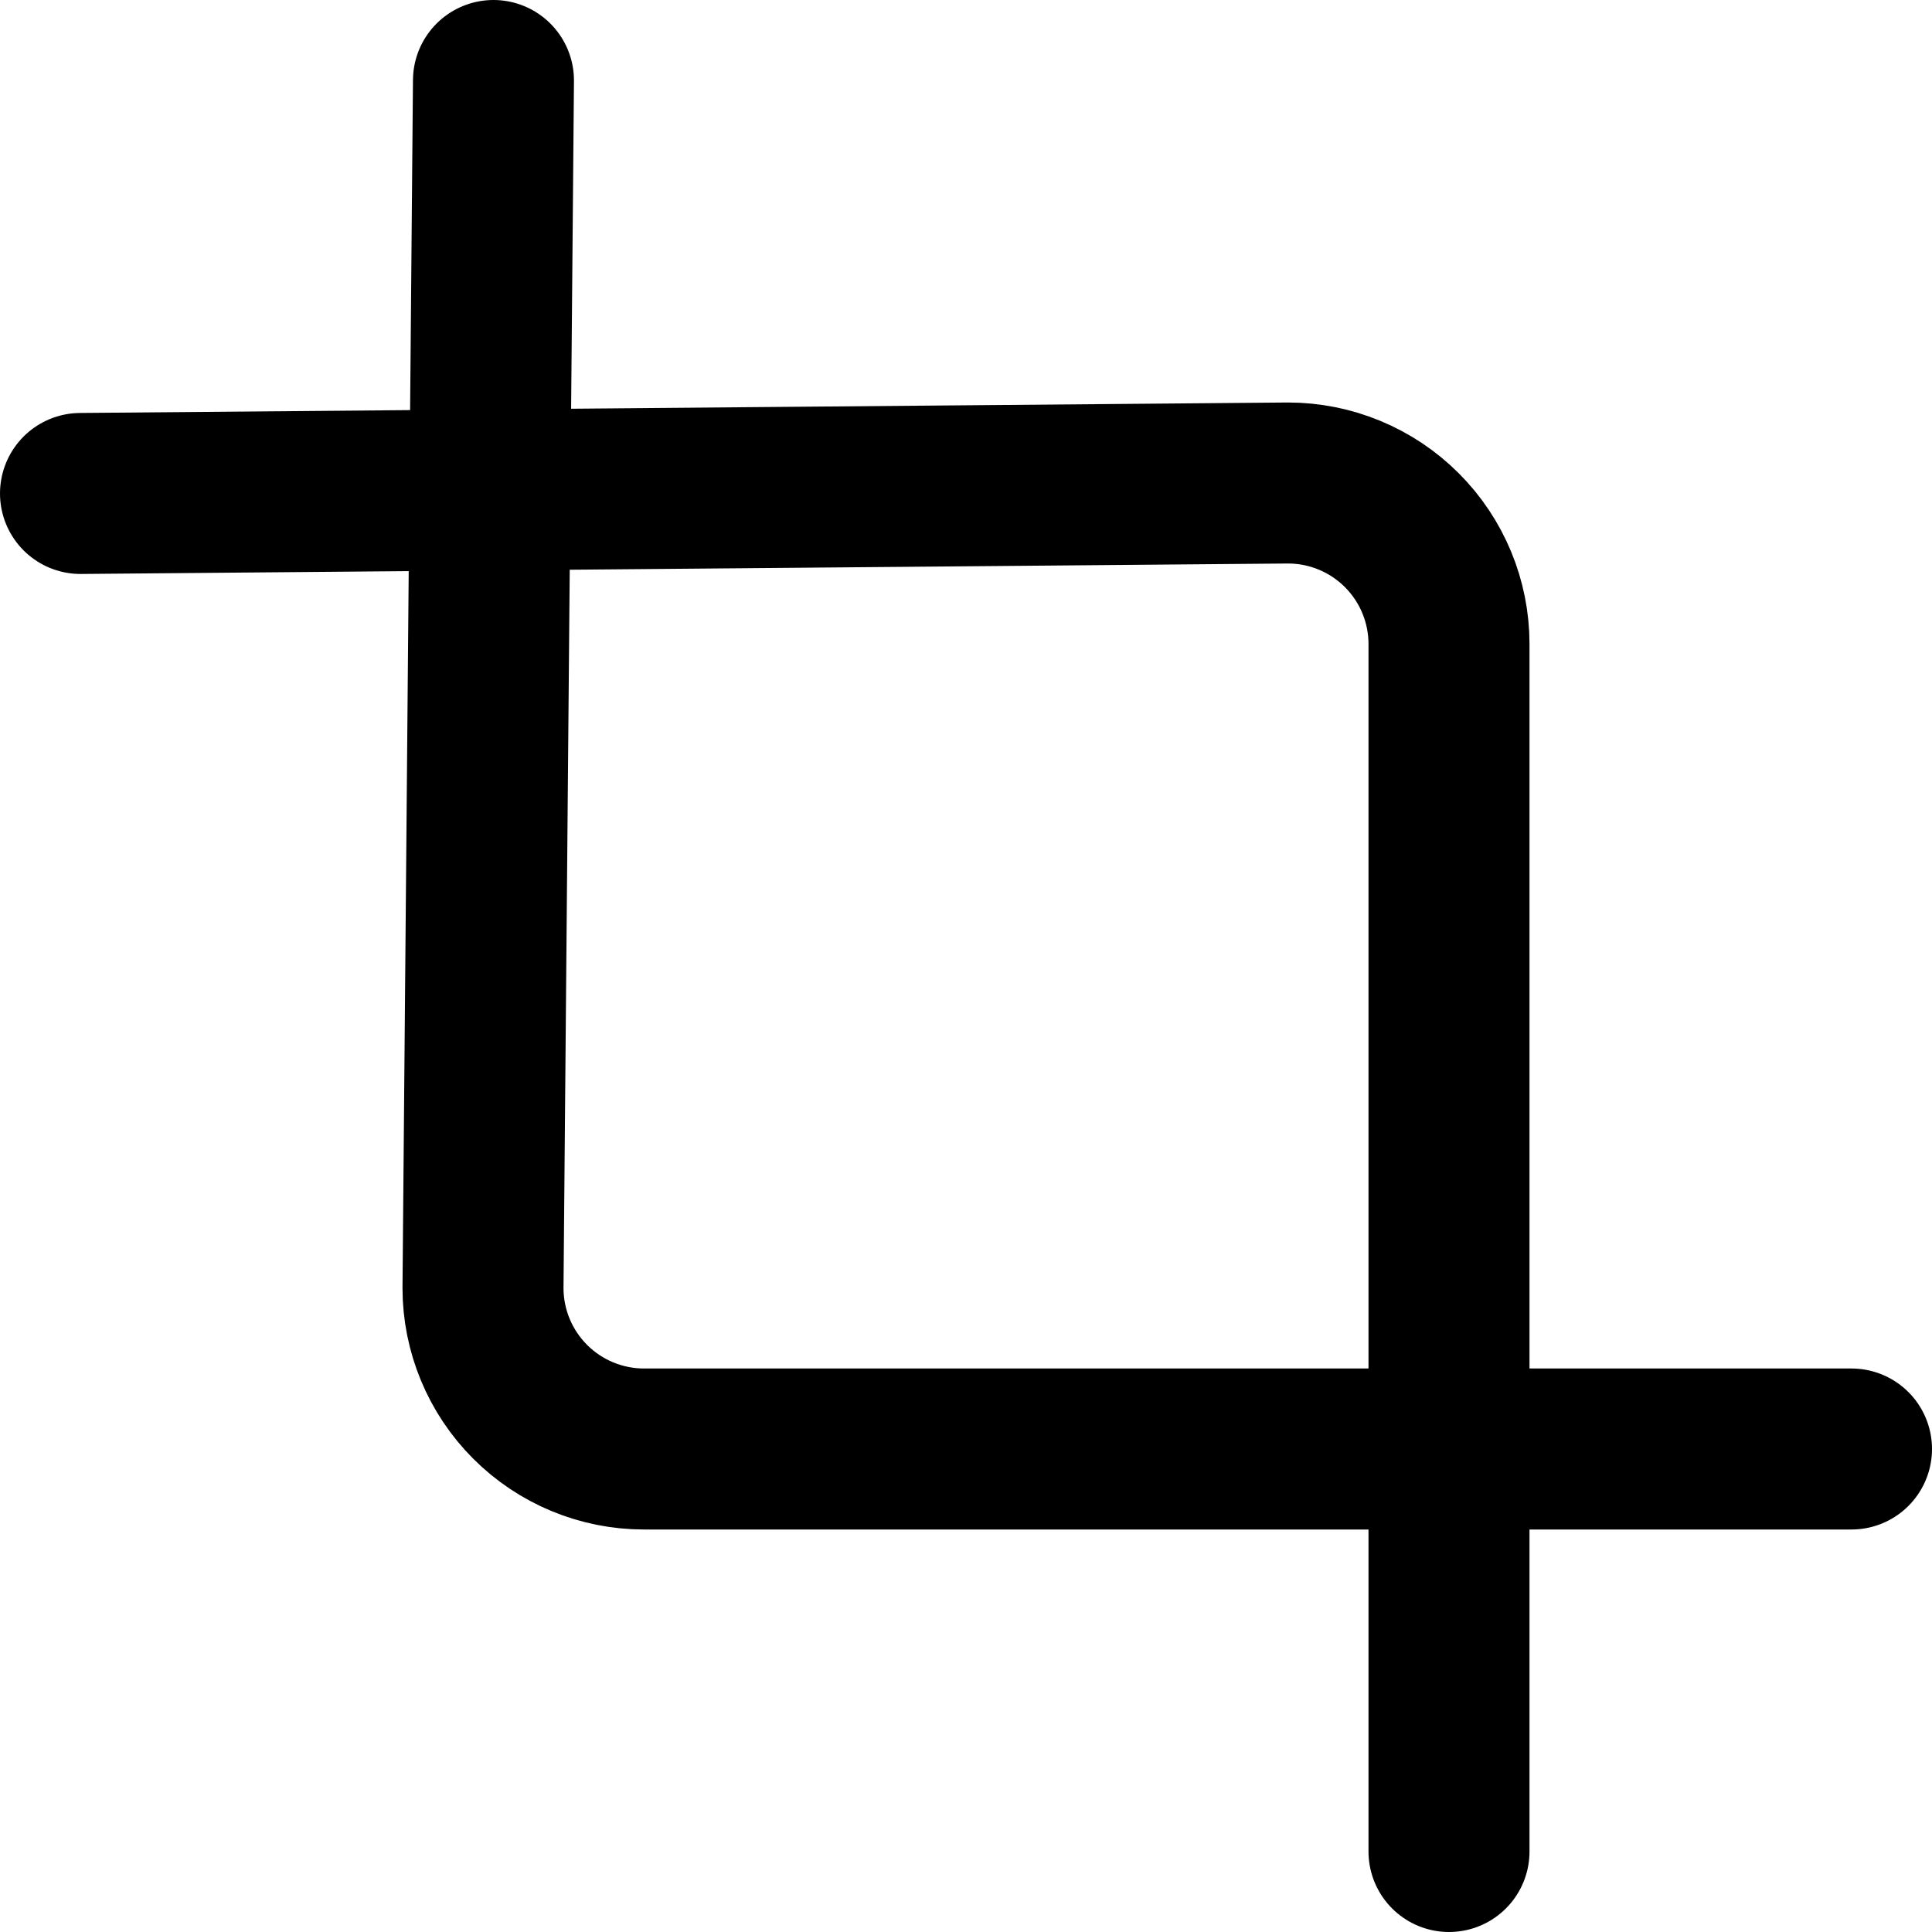
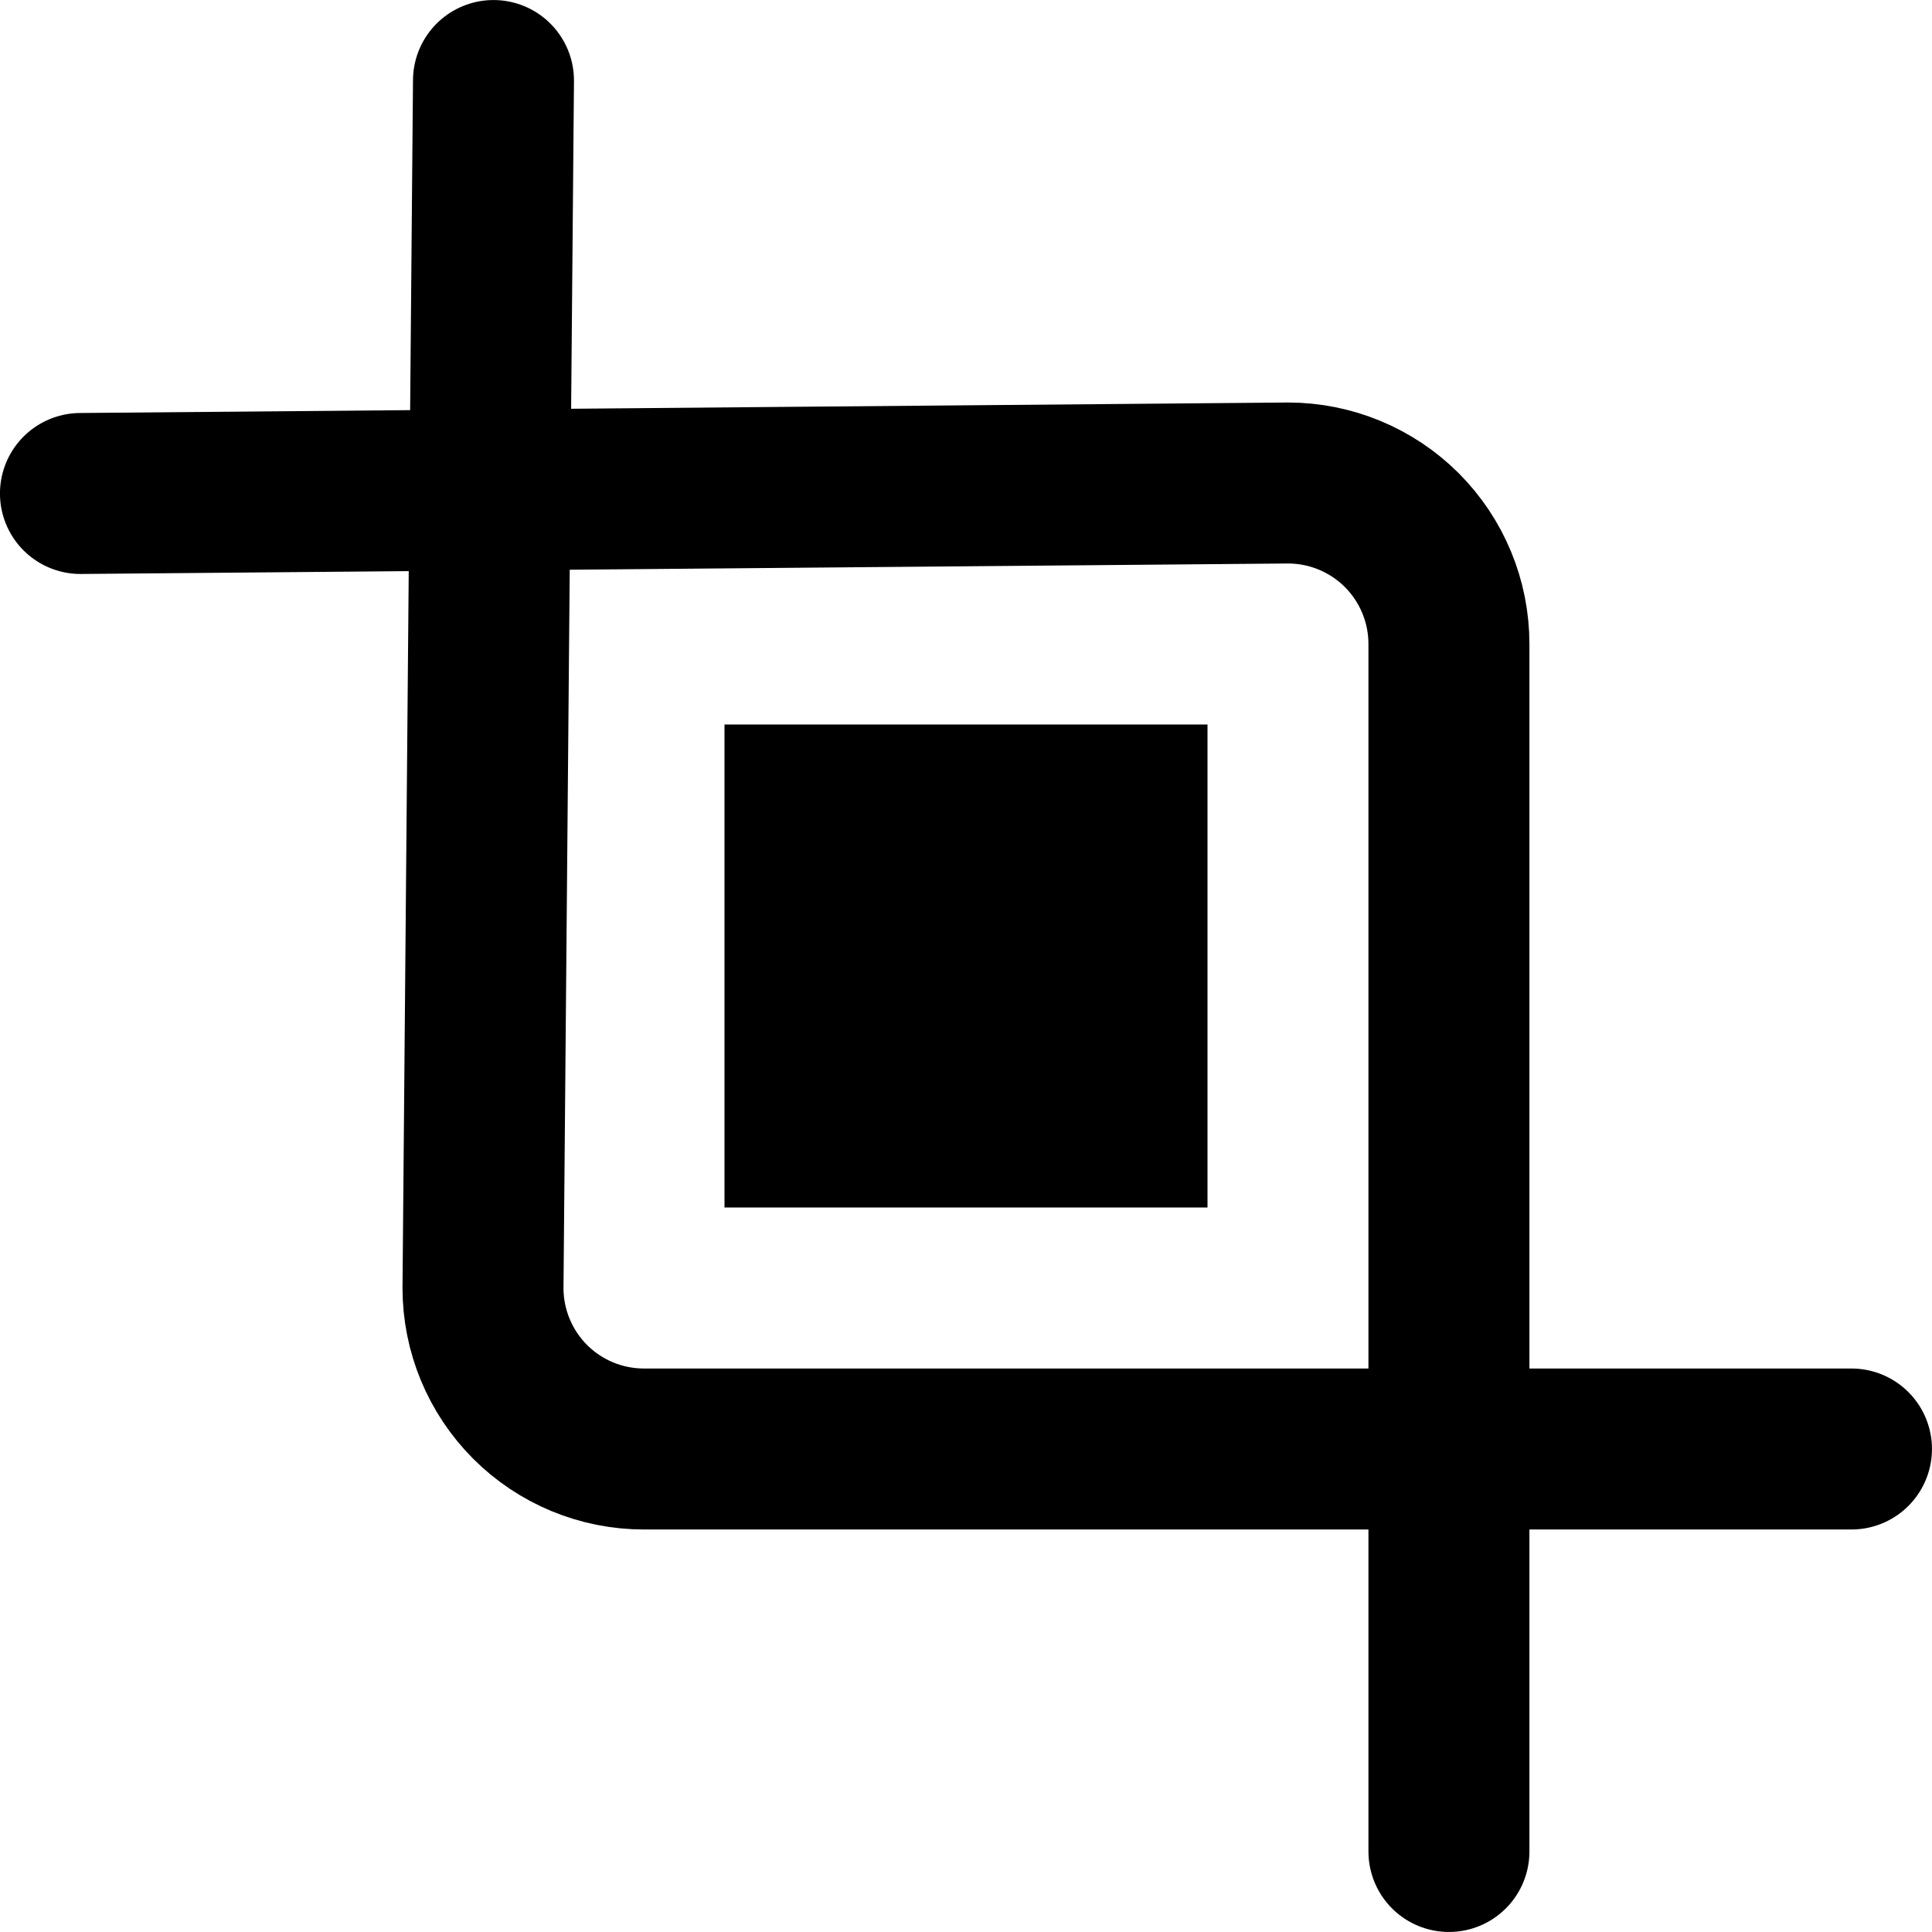
- <svg xmlns="http://www.w3.org/2000/svg" width="24" height="24" viewBox="0 0 24 24" fill="none">
-   <path d="M6.13 1L6 16C6 16.53 6.211 17.039 6.586 17.414C6.961 17.789 7.47 18 8 18H23" stroke="currentColor" stroke-width="2" stroke-linecap="round" stroke-linejoin="round" />
-   <path d="M1 6.13L16 6C16.53 6 17.039 6.211 17.414 6.586C17.789 6.961 18 7.47 18 8V23" stroke="currentColor" stroke-width="2" stroke-linecap="round" stroke-linejoin="round" />
+ <svg xmlns="http://www.w3.org/2000/svg" width="28" height="28" viewBox="0 0 28 28" fill="none">
+   <g clip-path="url(#clip0_2401_6500)">
+     <path d="M7.152 1.167L7 18.667C7 19.286 7.246 19.879 7.683 20.317C8.121 20.755 8.714 21 9.333 21H26.833" stroke="currentColor" stroke-width="2.333" stroke-linecap="round" stroke-linejoin="round" />
+     <path d="M1.166 7.152L18.666 7C19.285 7 19.878 7.246 20.316 7.683C20.753 8.121 20.999 8.714 20.999 9.333V26.833" stroke="currentColor" stroke-width="2.333" stroke-linecap="round" stroke-linejoin="round" />
+     <rect x="10.5" y="10.5" width="7" height="7" fill="currentColor" />
+   </g>
+   <defs>
+     <clipPath id="clip0_2401_6500">
+       <rect width="28" height="28" fill="currentColor" />
+     </clipPath>
+   </defs>
</svg>
